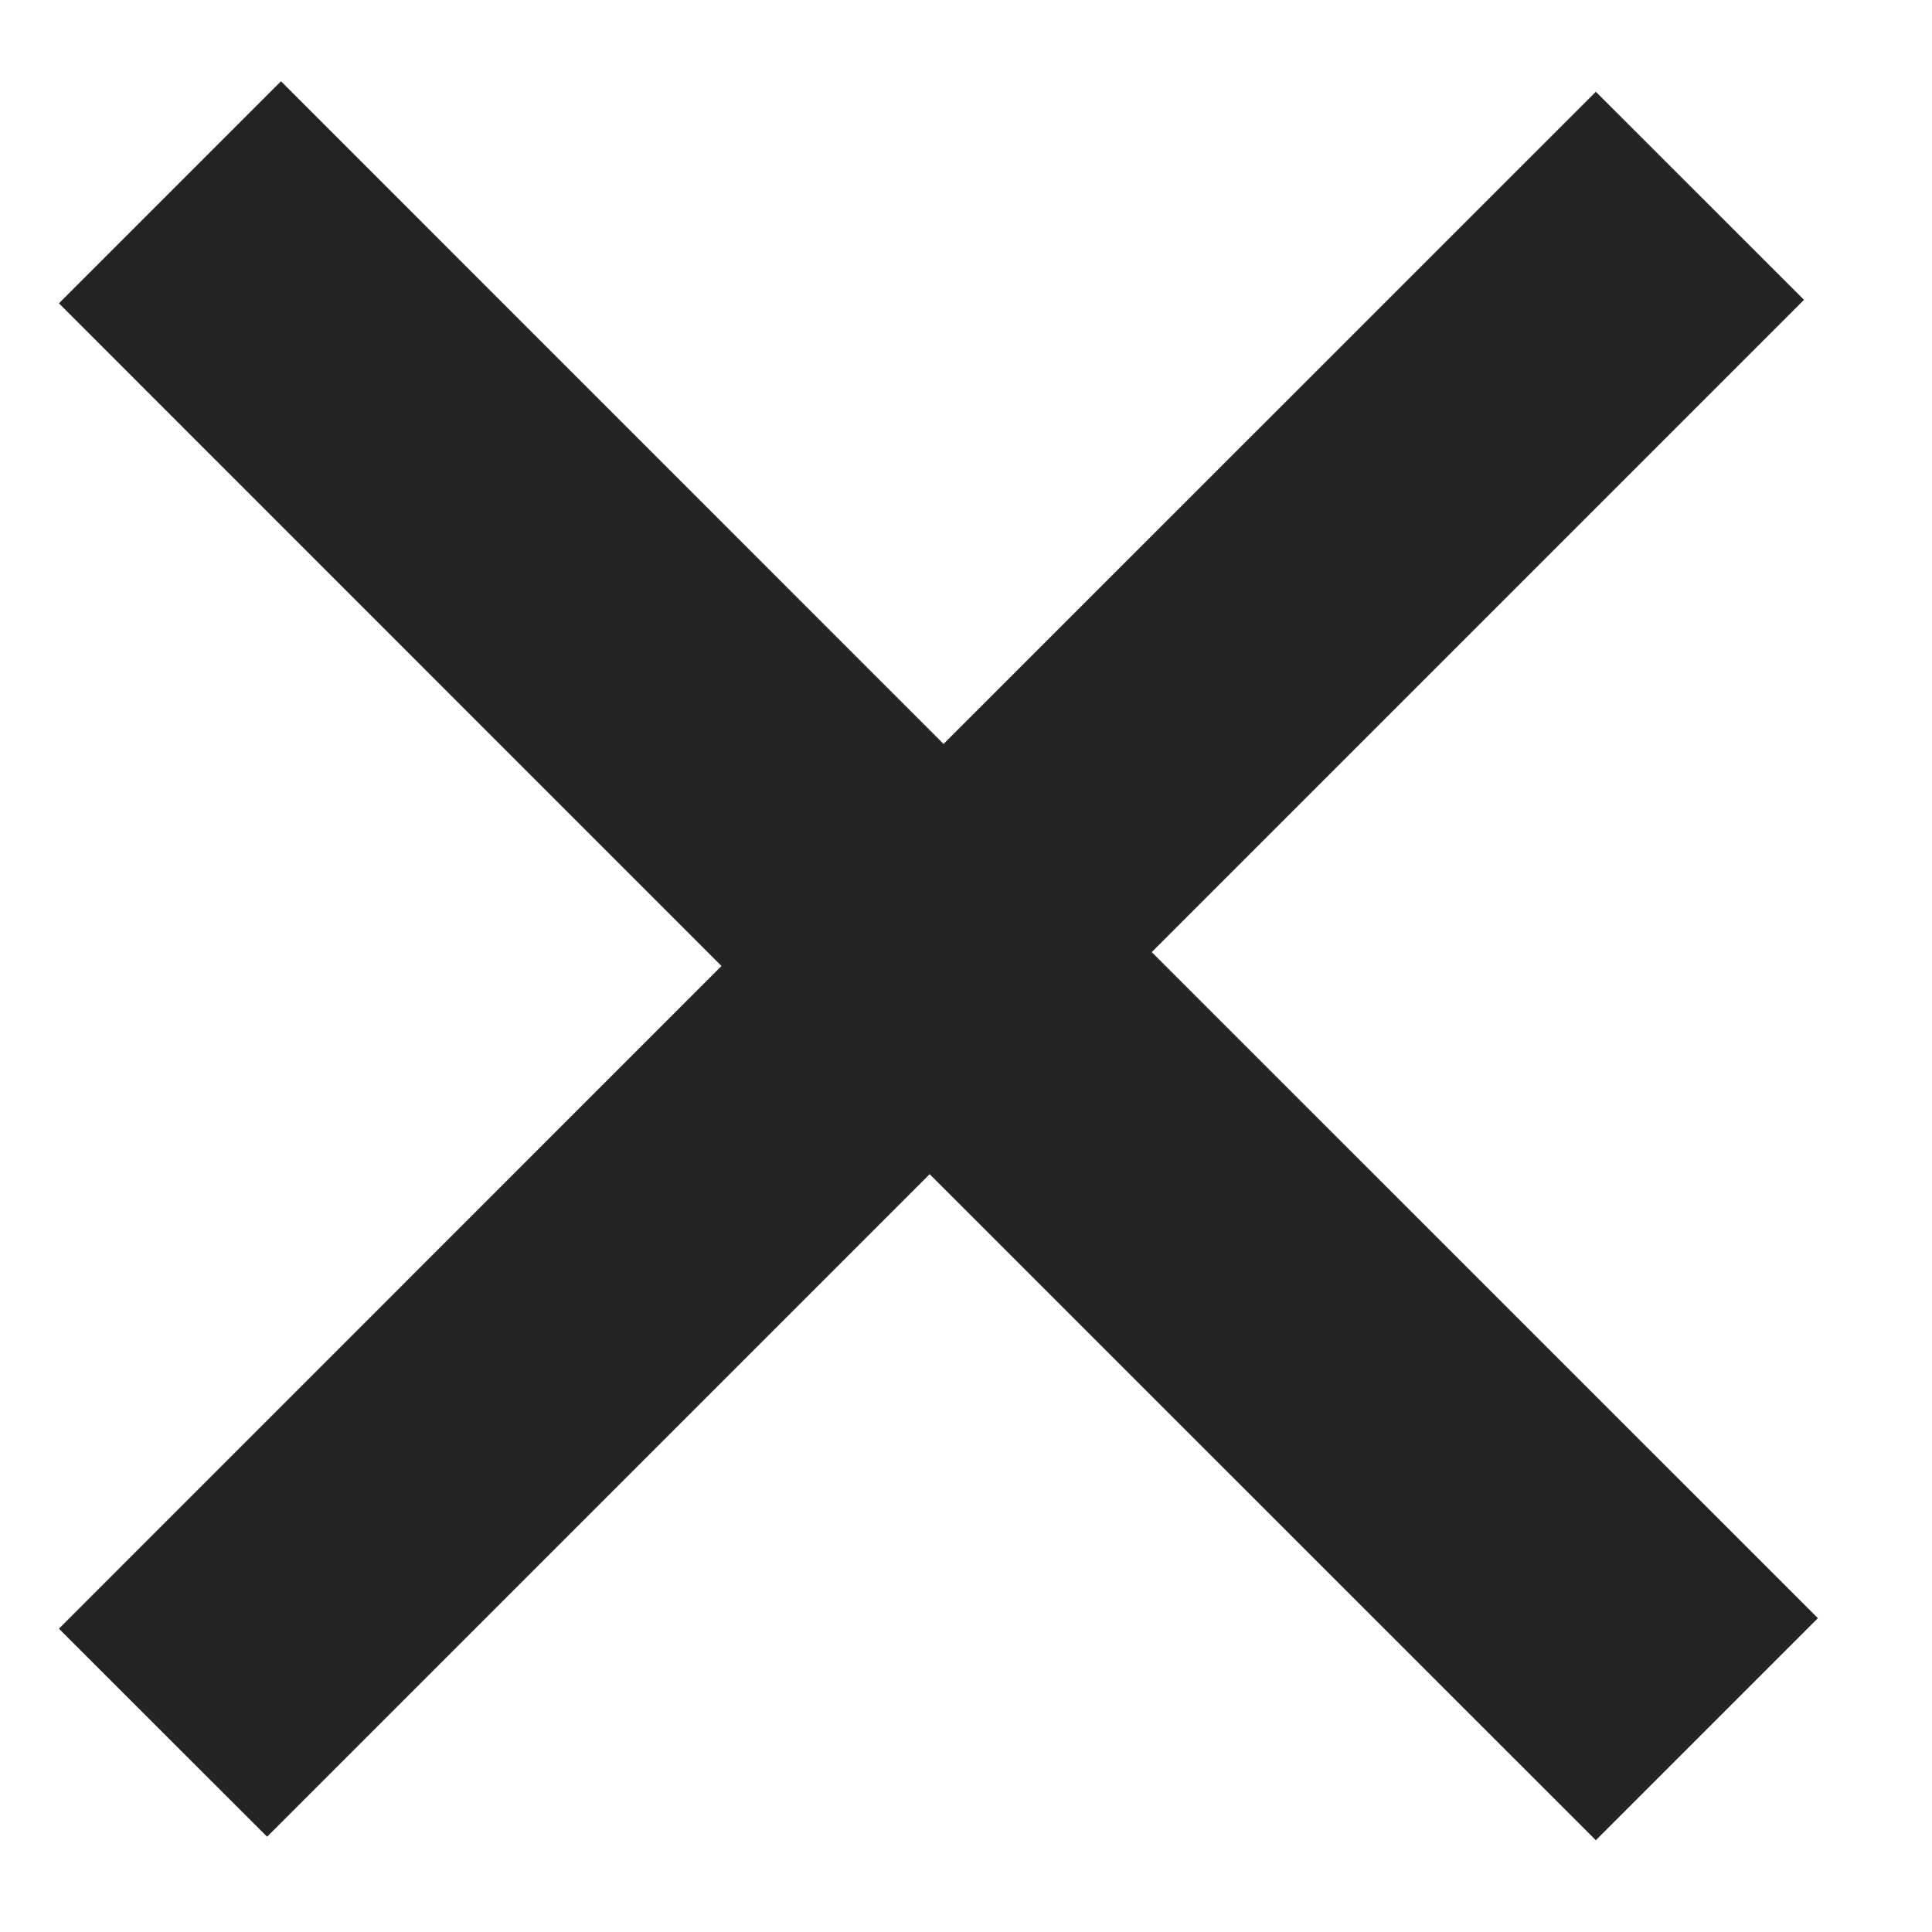
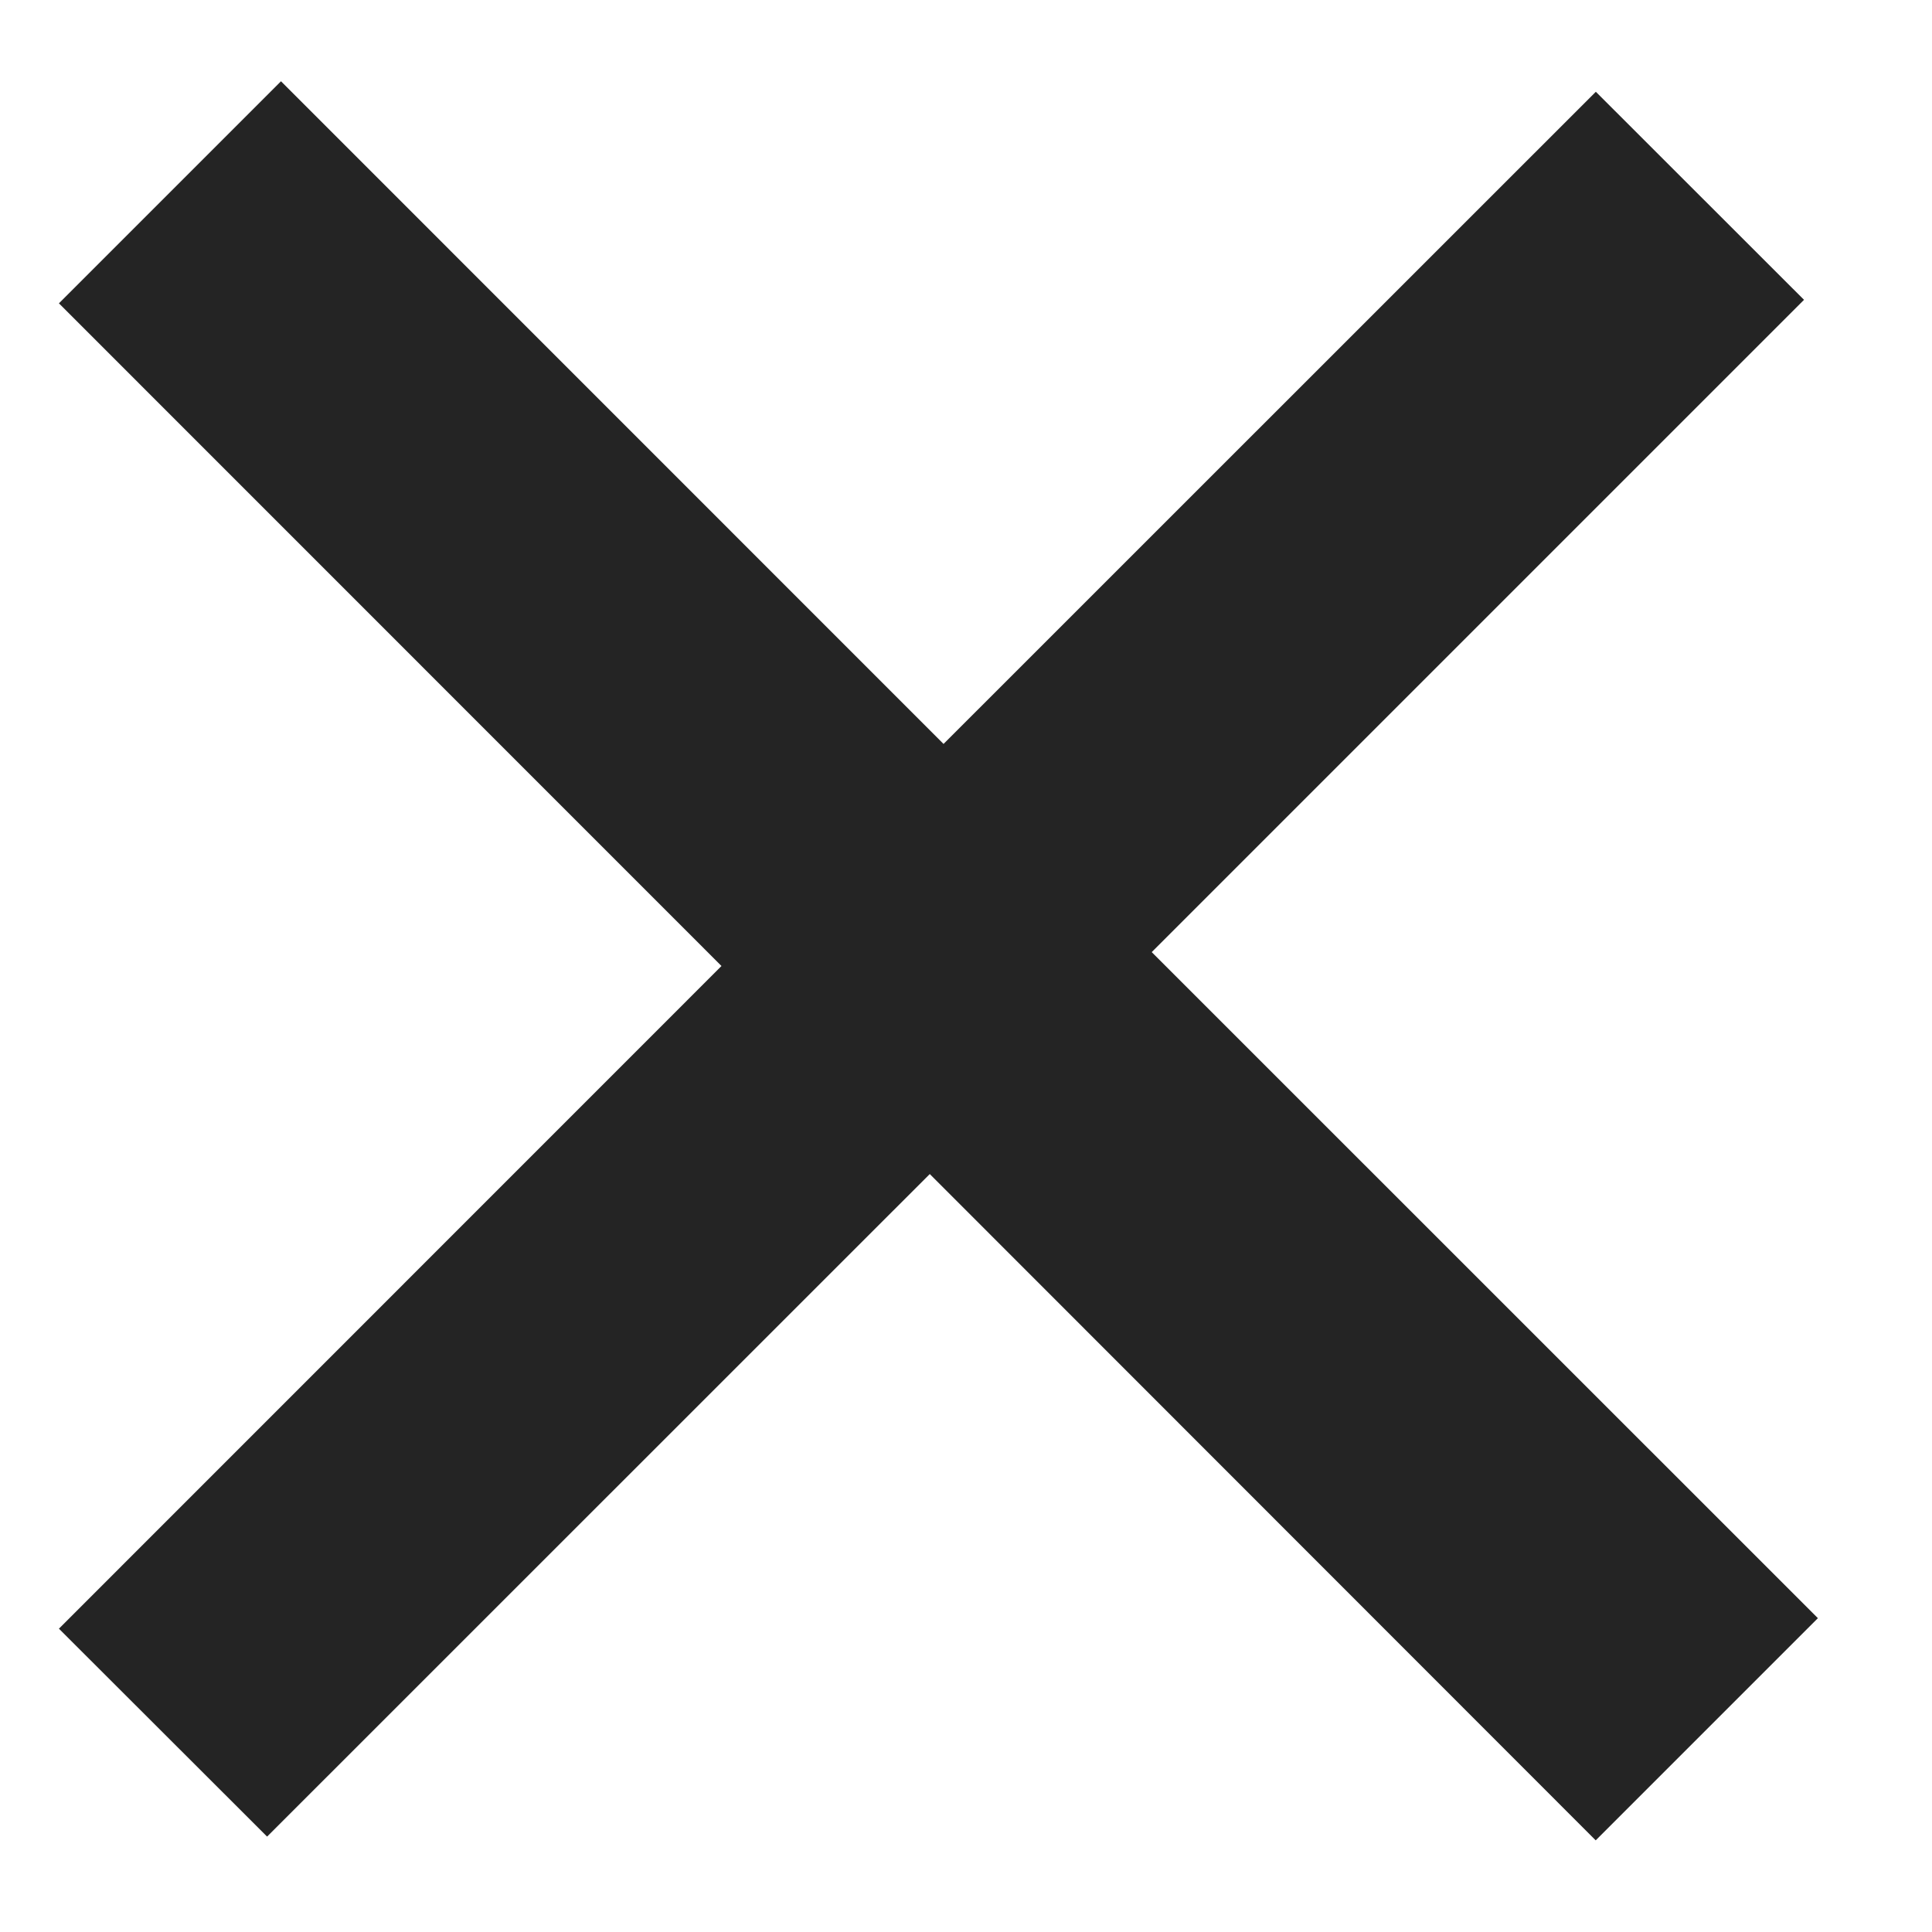
- <svg xmlns="http://www.w3.org/2000/svg" width="16" height="16" viewBox="0 0 16 16" fill="none">
-   <path d="M13.216 0.76L14.94 2.483L9.538 7.885L15.055 13.401L13.216 15.24L7.699 9.724L2.212 15.211L0.488 13.488L5.975 8L0.488 2.512L2.327 0.673L7.814 6.161L13.216 0.76Z" fill="#242424" />
+ <svg xmlns="http://www.w3.org/2000/svg" width="16" height="16" fill="none">
+   <path d="M13.216.76l1.724 1.723-5.402 5.402 5.517 5.516-1.84 1.84L7.7 9.723 2.212 15.21.488 13.488 5.975 8 .488 2.512 2.327.673l5.487 5.488L13.216.76z" fill="#242424" />
</svg>
